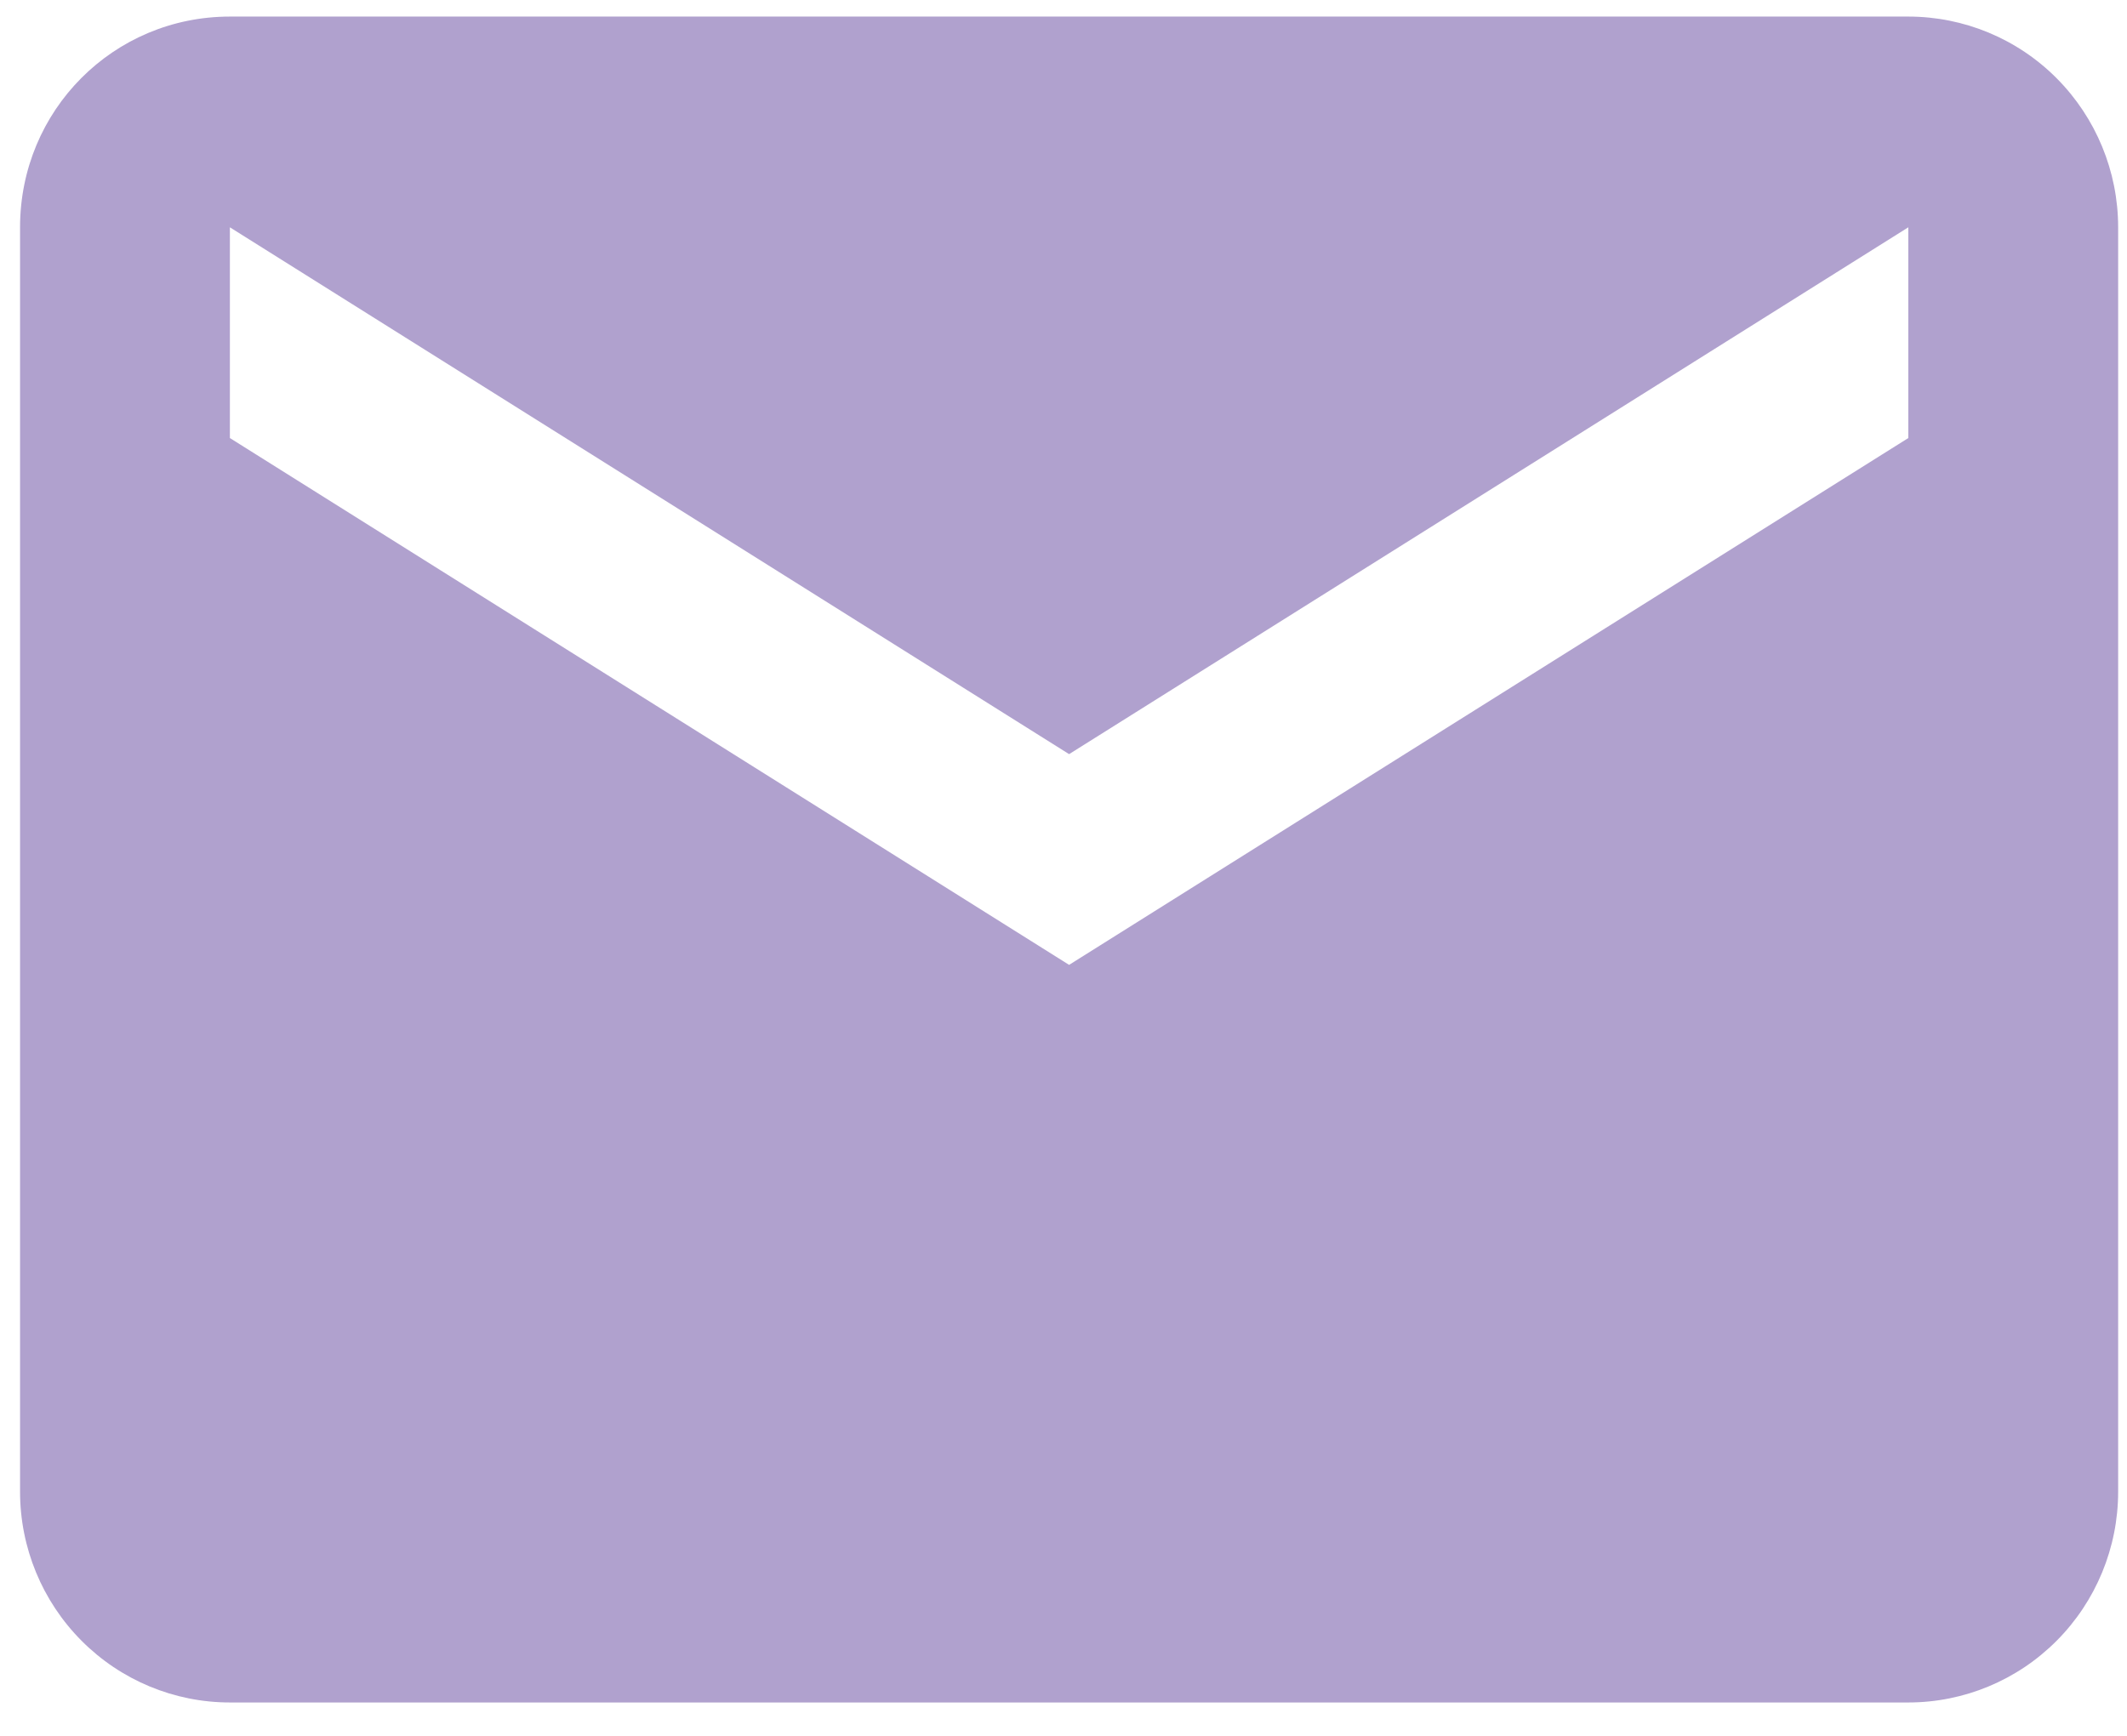
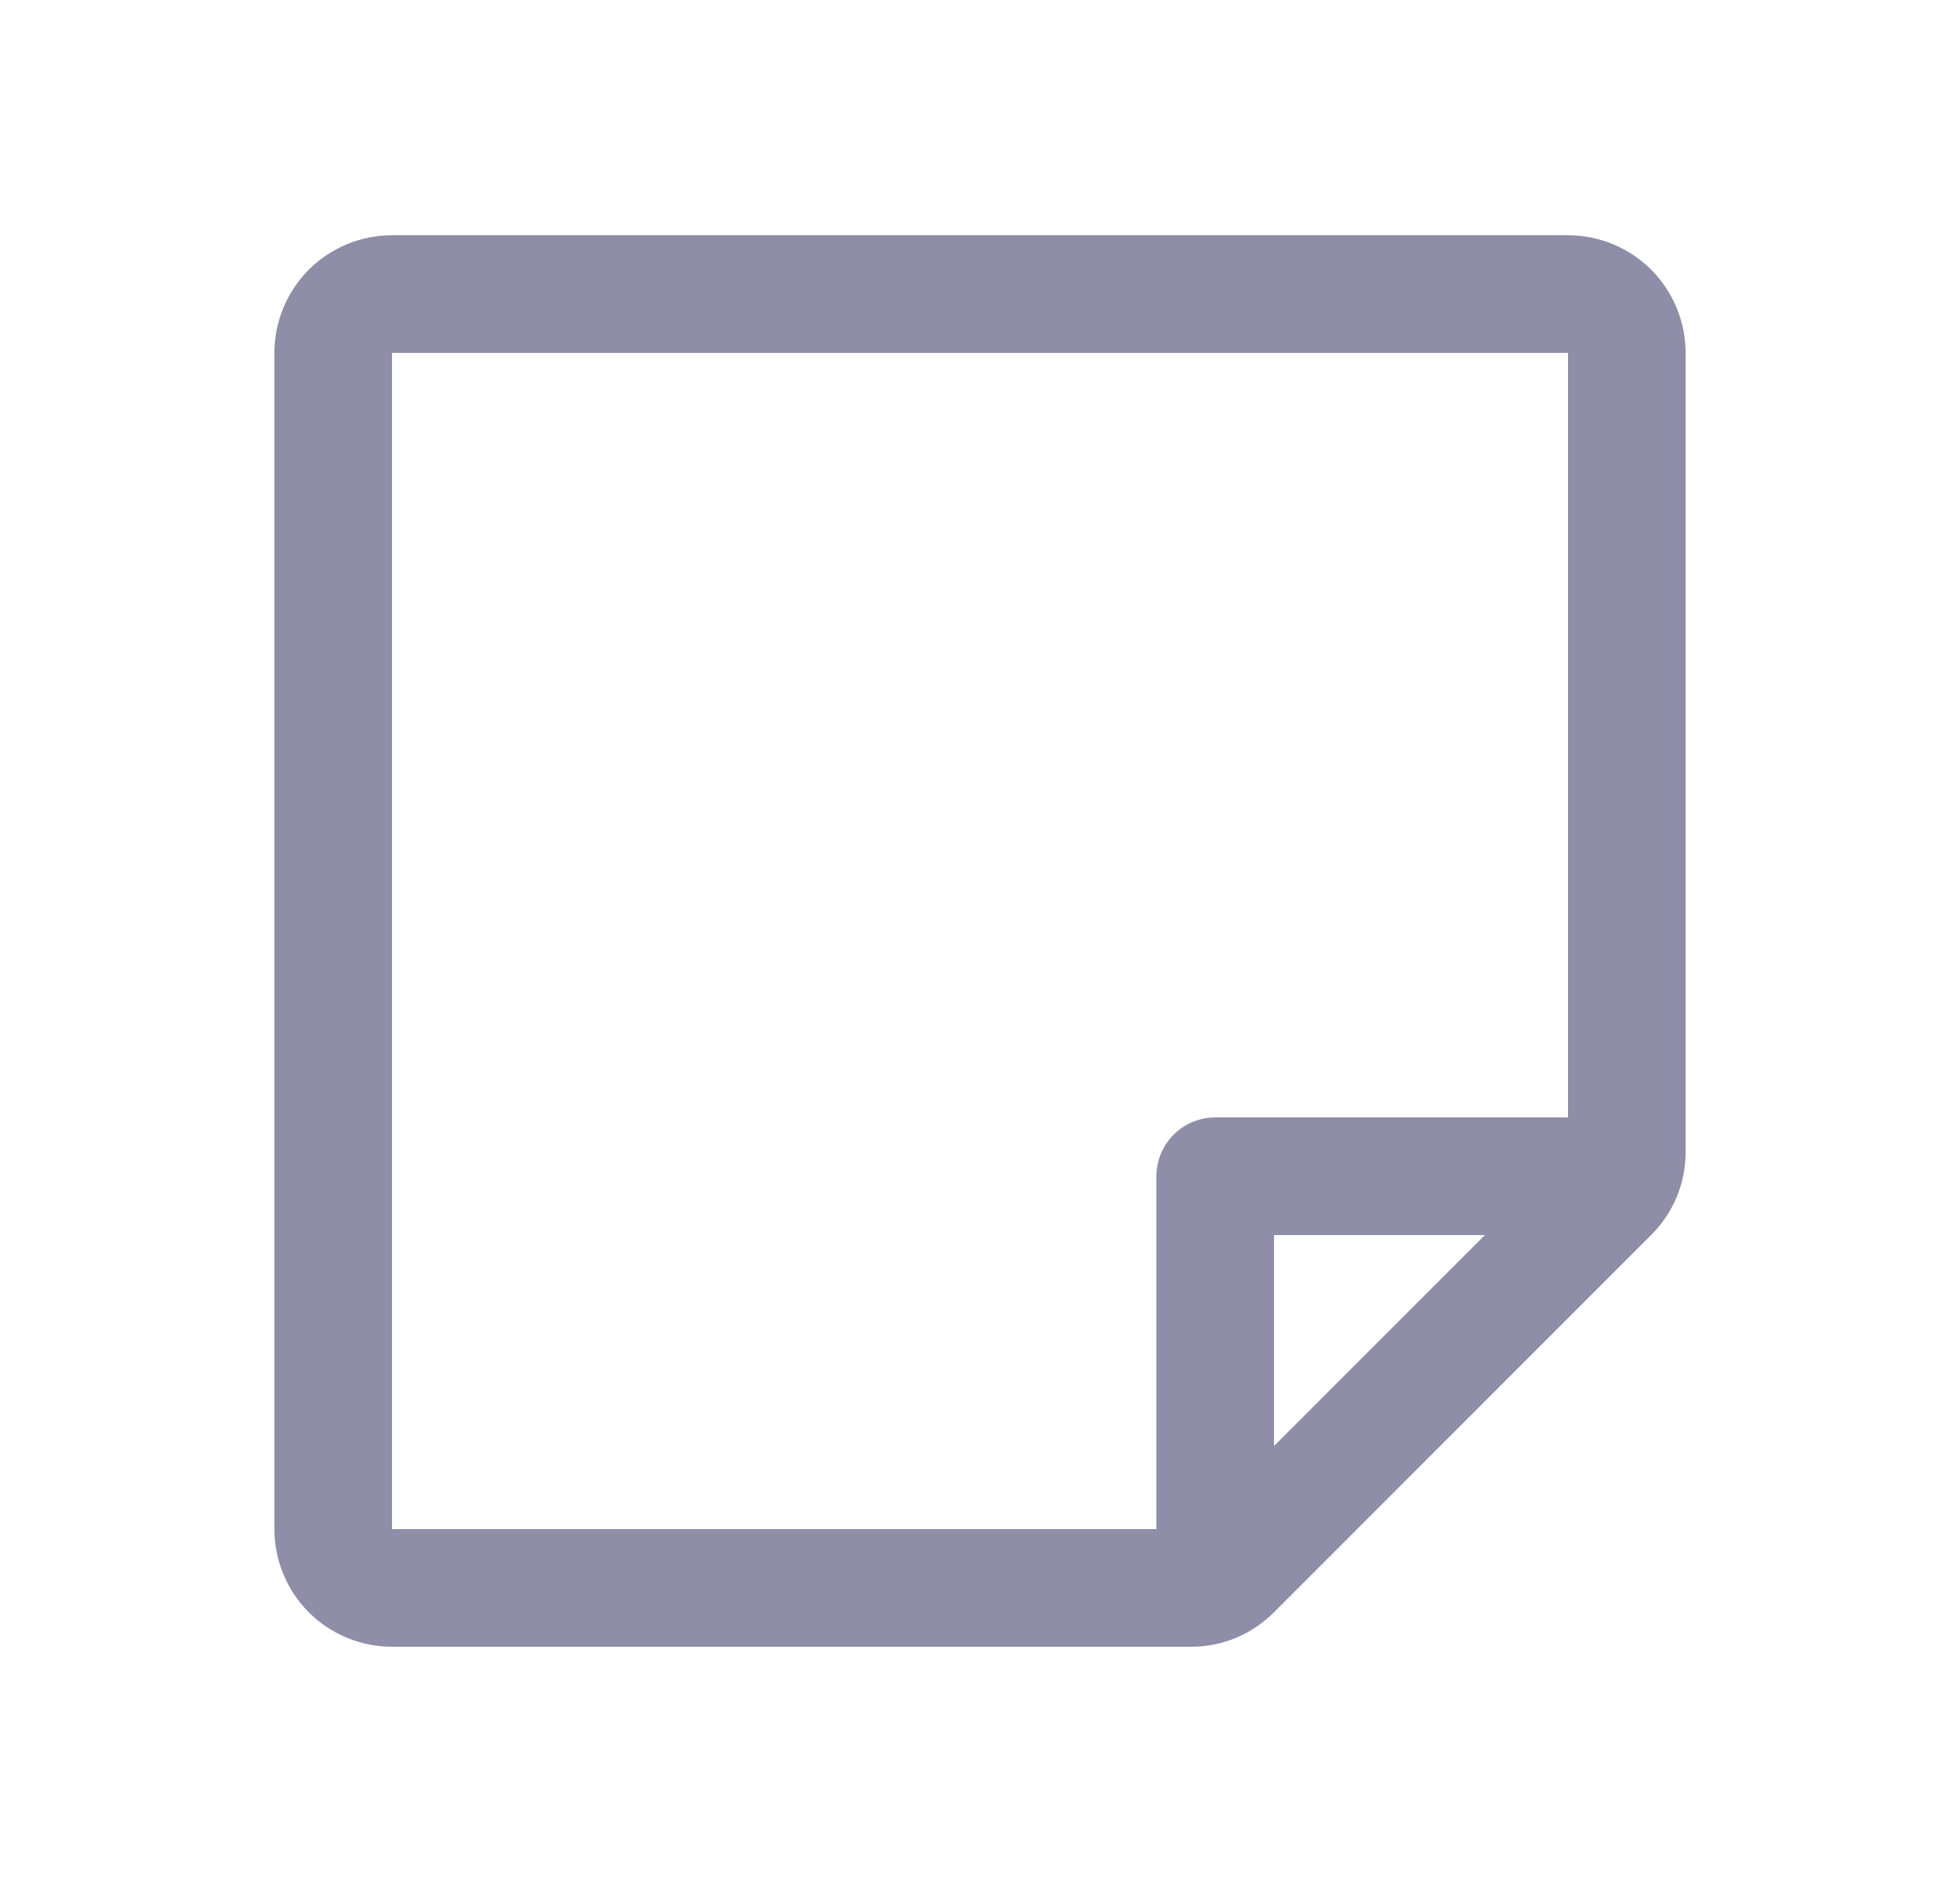
- <svg xmlns="http://www.w3.org/2000/svg" width="49" height="40" viewBox="0 0 49 40" fill="none">
-   <g opacity="0.5">
-     <path id="Vector" d="M43.962 10.094L24.629 22.234L5.296 10.094V5.238L24.629 17.378L43.962 5.238M43.962 0.382H5.296C2.613 0.382 0.462 2.543 0.462 5.238V34.375C0.462 35.663 0.972 36.898 1.878 37.808C2.784 38.719 4.014 39.231 5.296 39.231H43.962C45.244 39.231 46.474 38.719 47.38 37.808C48.286 36.898 48.796 35.663 48.796 34.375V5.238C48.796 3.95 48.286 2.715 47.38 1.804C46.474 0.893 45.244 0.382 43.962 0.382Z" fill="#61439D" />
-   </g>
+ <svg xmlns="http://www.w3.org/2000/svg" width="25" height="24" viewBox="0 0 25 24" fill="none">
+   <path d="M20 3H5C4.602 3 4.221 3.158 3.939 3.439C3.658 3.721 3.5 4.102 3.5 4.5V19.5C3.5 19.898 3.658 20.279 3.939 20.561C4.221 20.842 4.602 21 5 21H15.19C15.387 21.001 15.582 20.962 15.764 20.887C15.946 20.811 16.111 20.7 16.25 20.56L21.06 15.75C21.2 15.611 21.311 15.446 21.387 15.264C21.462 15.082 21.501 14.887 21.5 14.69V4.5C21.5 4.102 21.342 3.721 21.061 3.439C20.779 3.158 20.398 3 20 3ZM5 4.5H20V14.25H15.5C15.301 14.25 15.11 14.329 14.97 14.47C14.829 14.61 14.75 14.801 14.75 15V19.5H5V4.5ZM18.94 15.75L16.25 18.44V15.75H18.94Z" fill="#908DA8" />
</svg>
